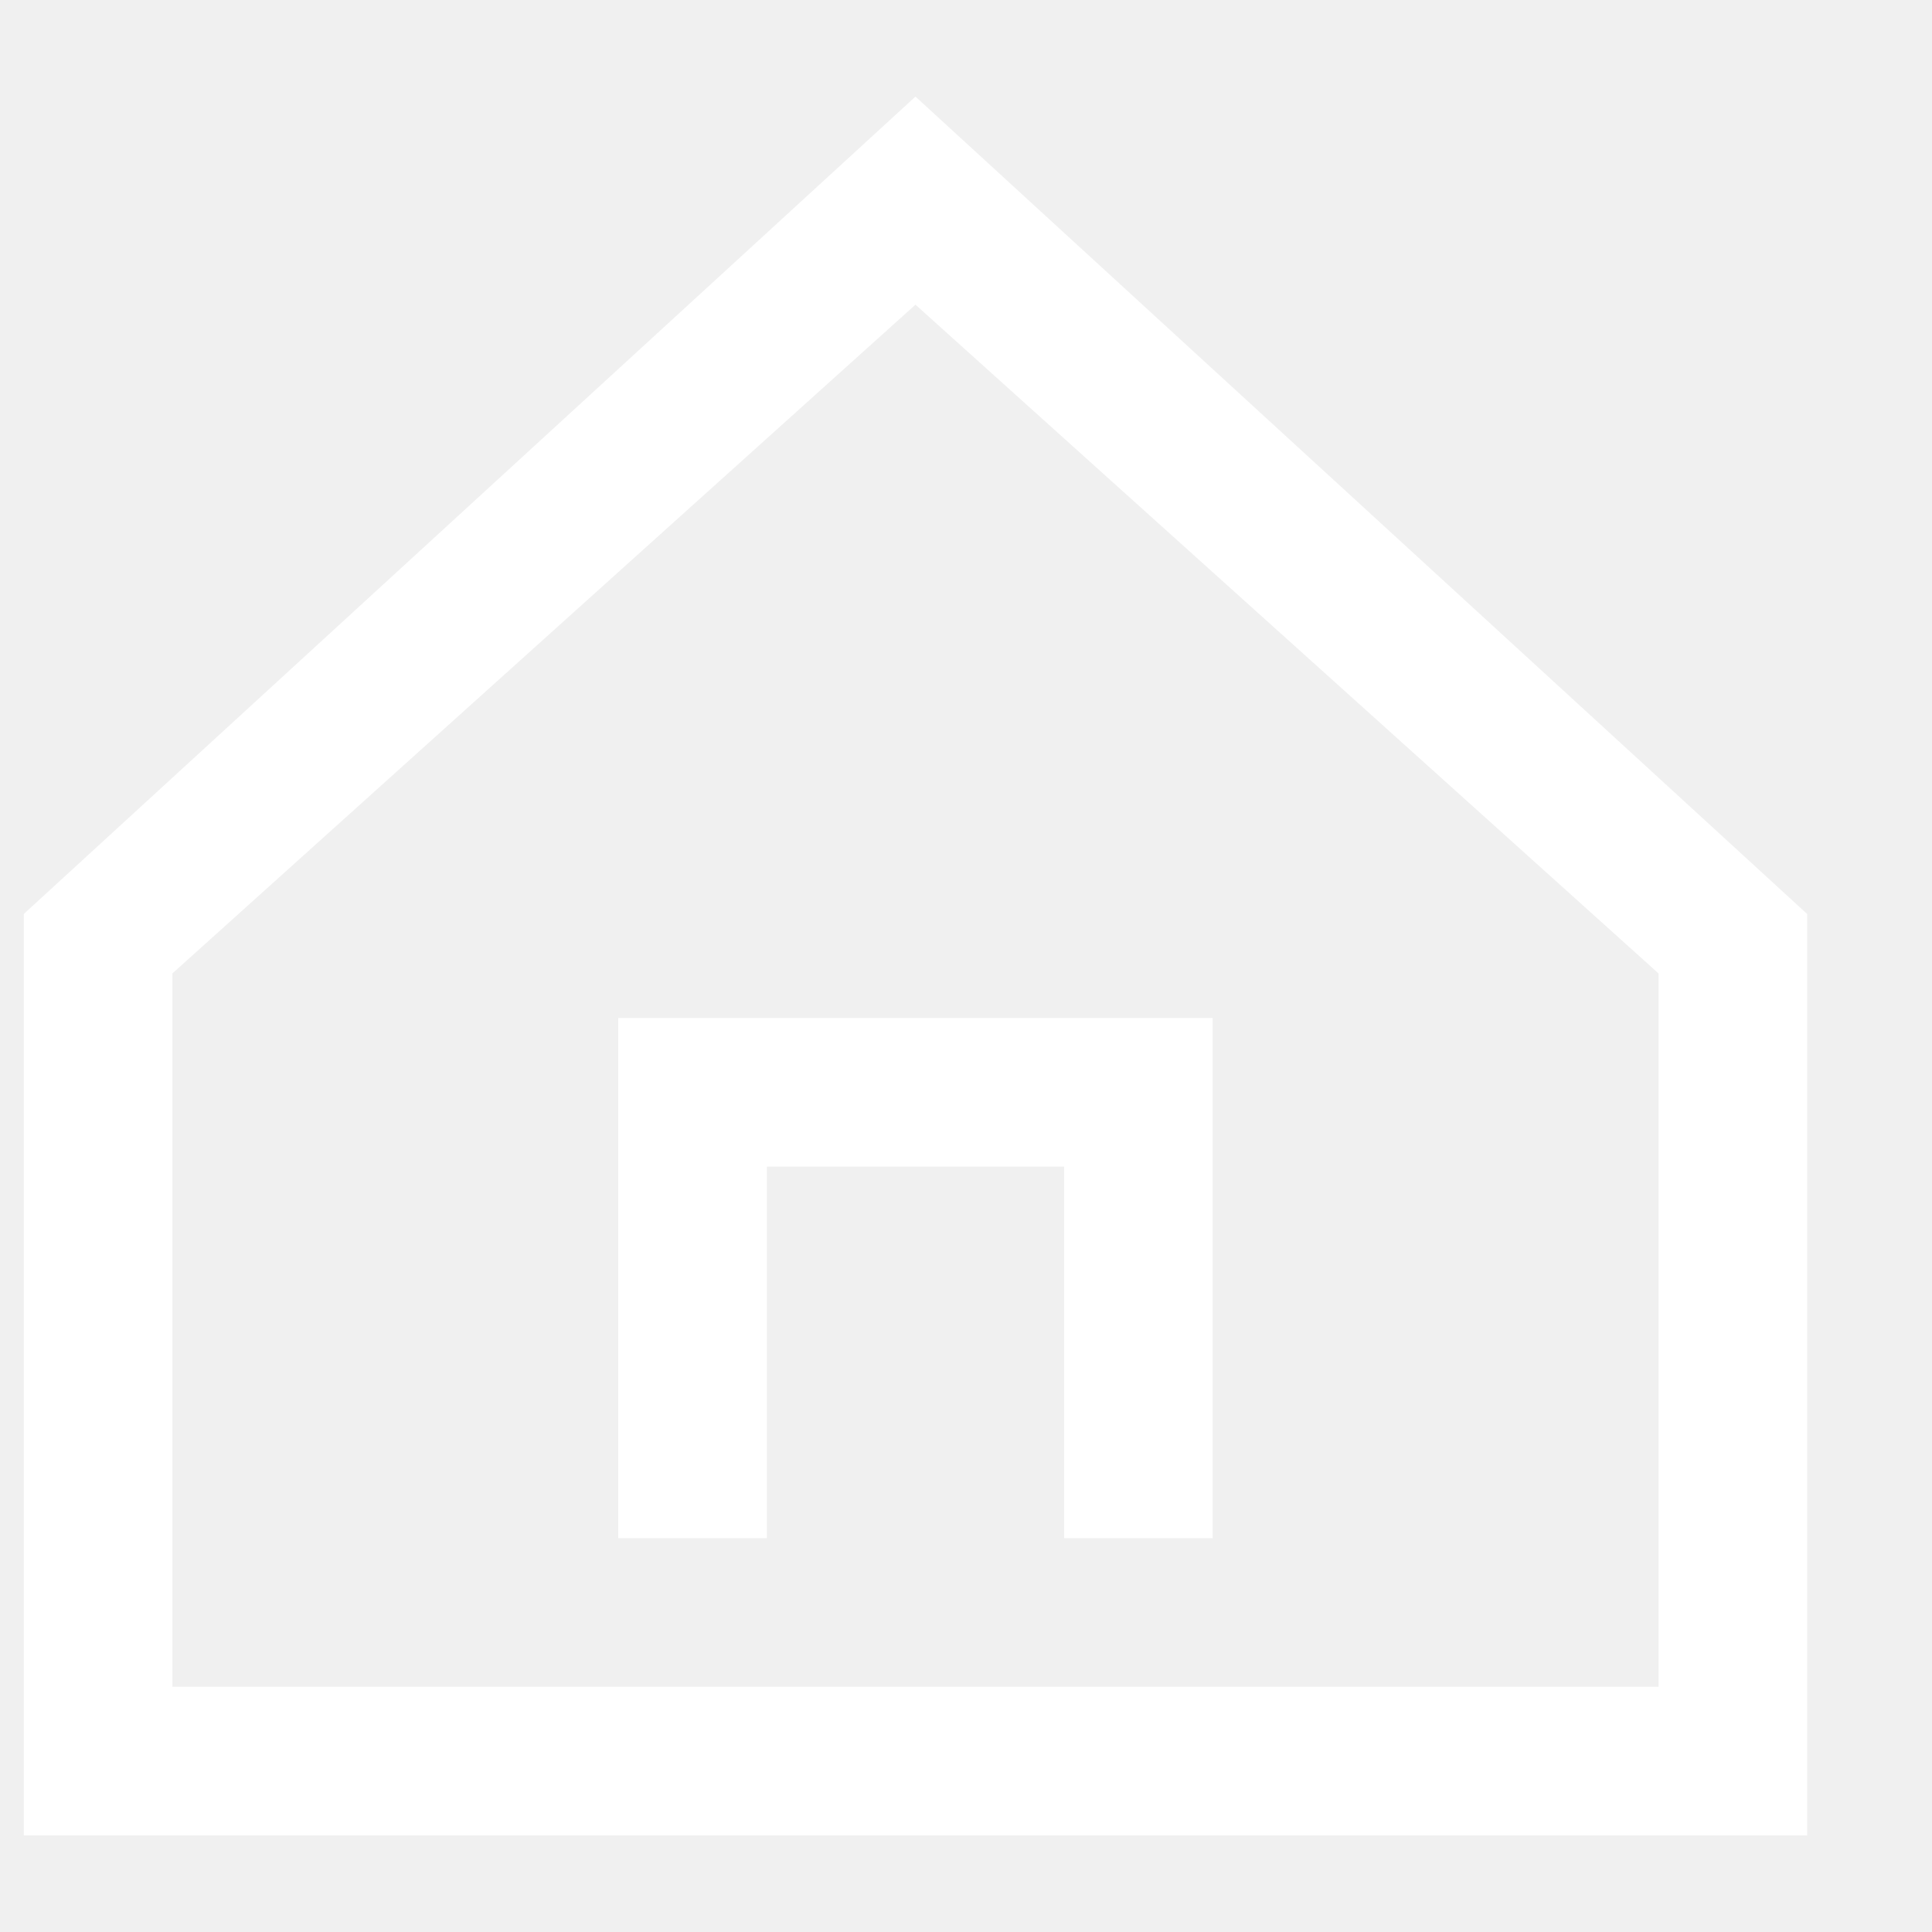
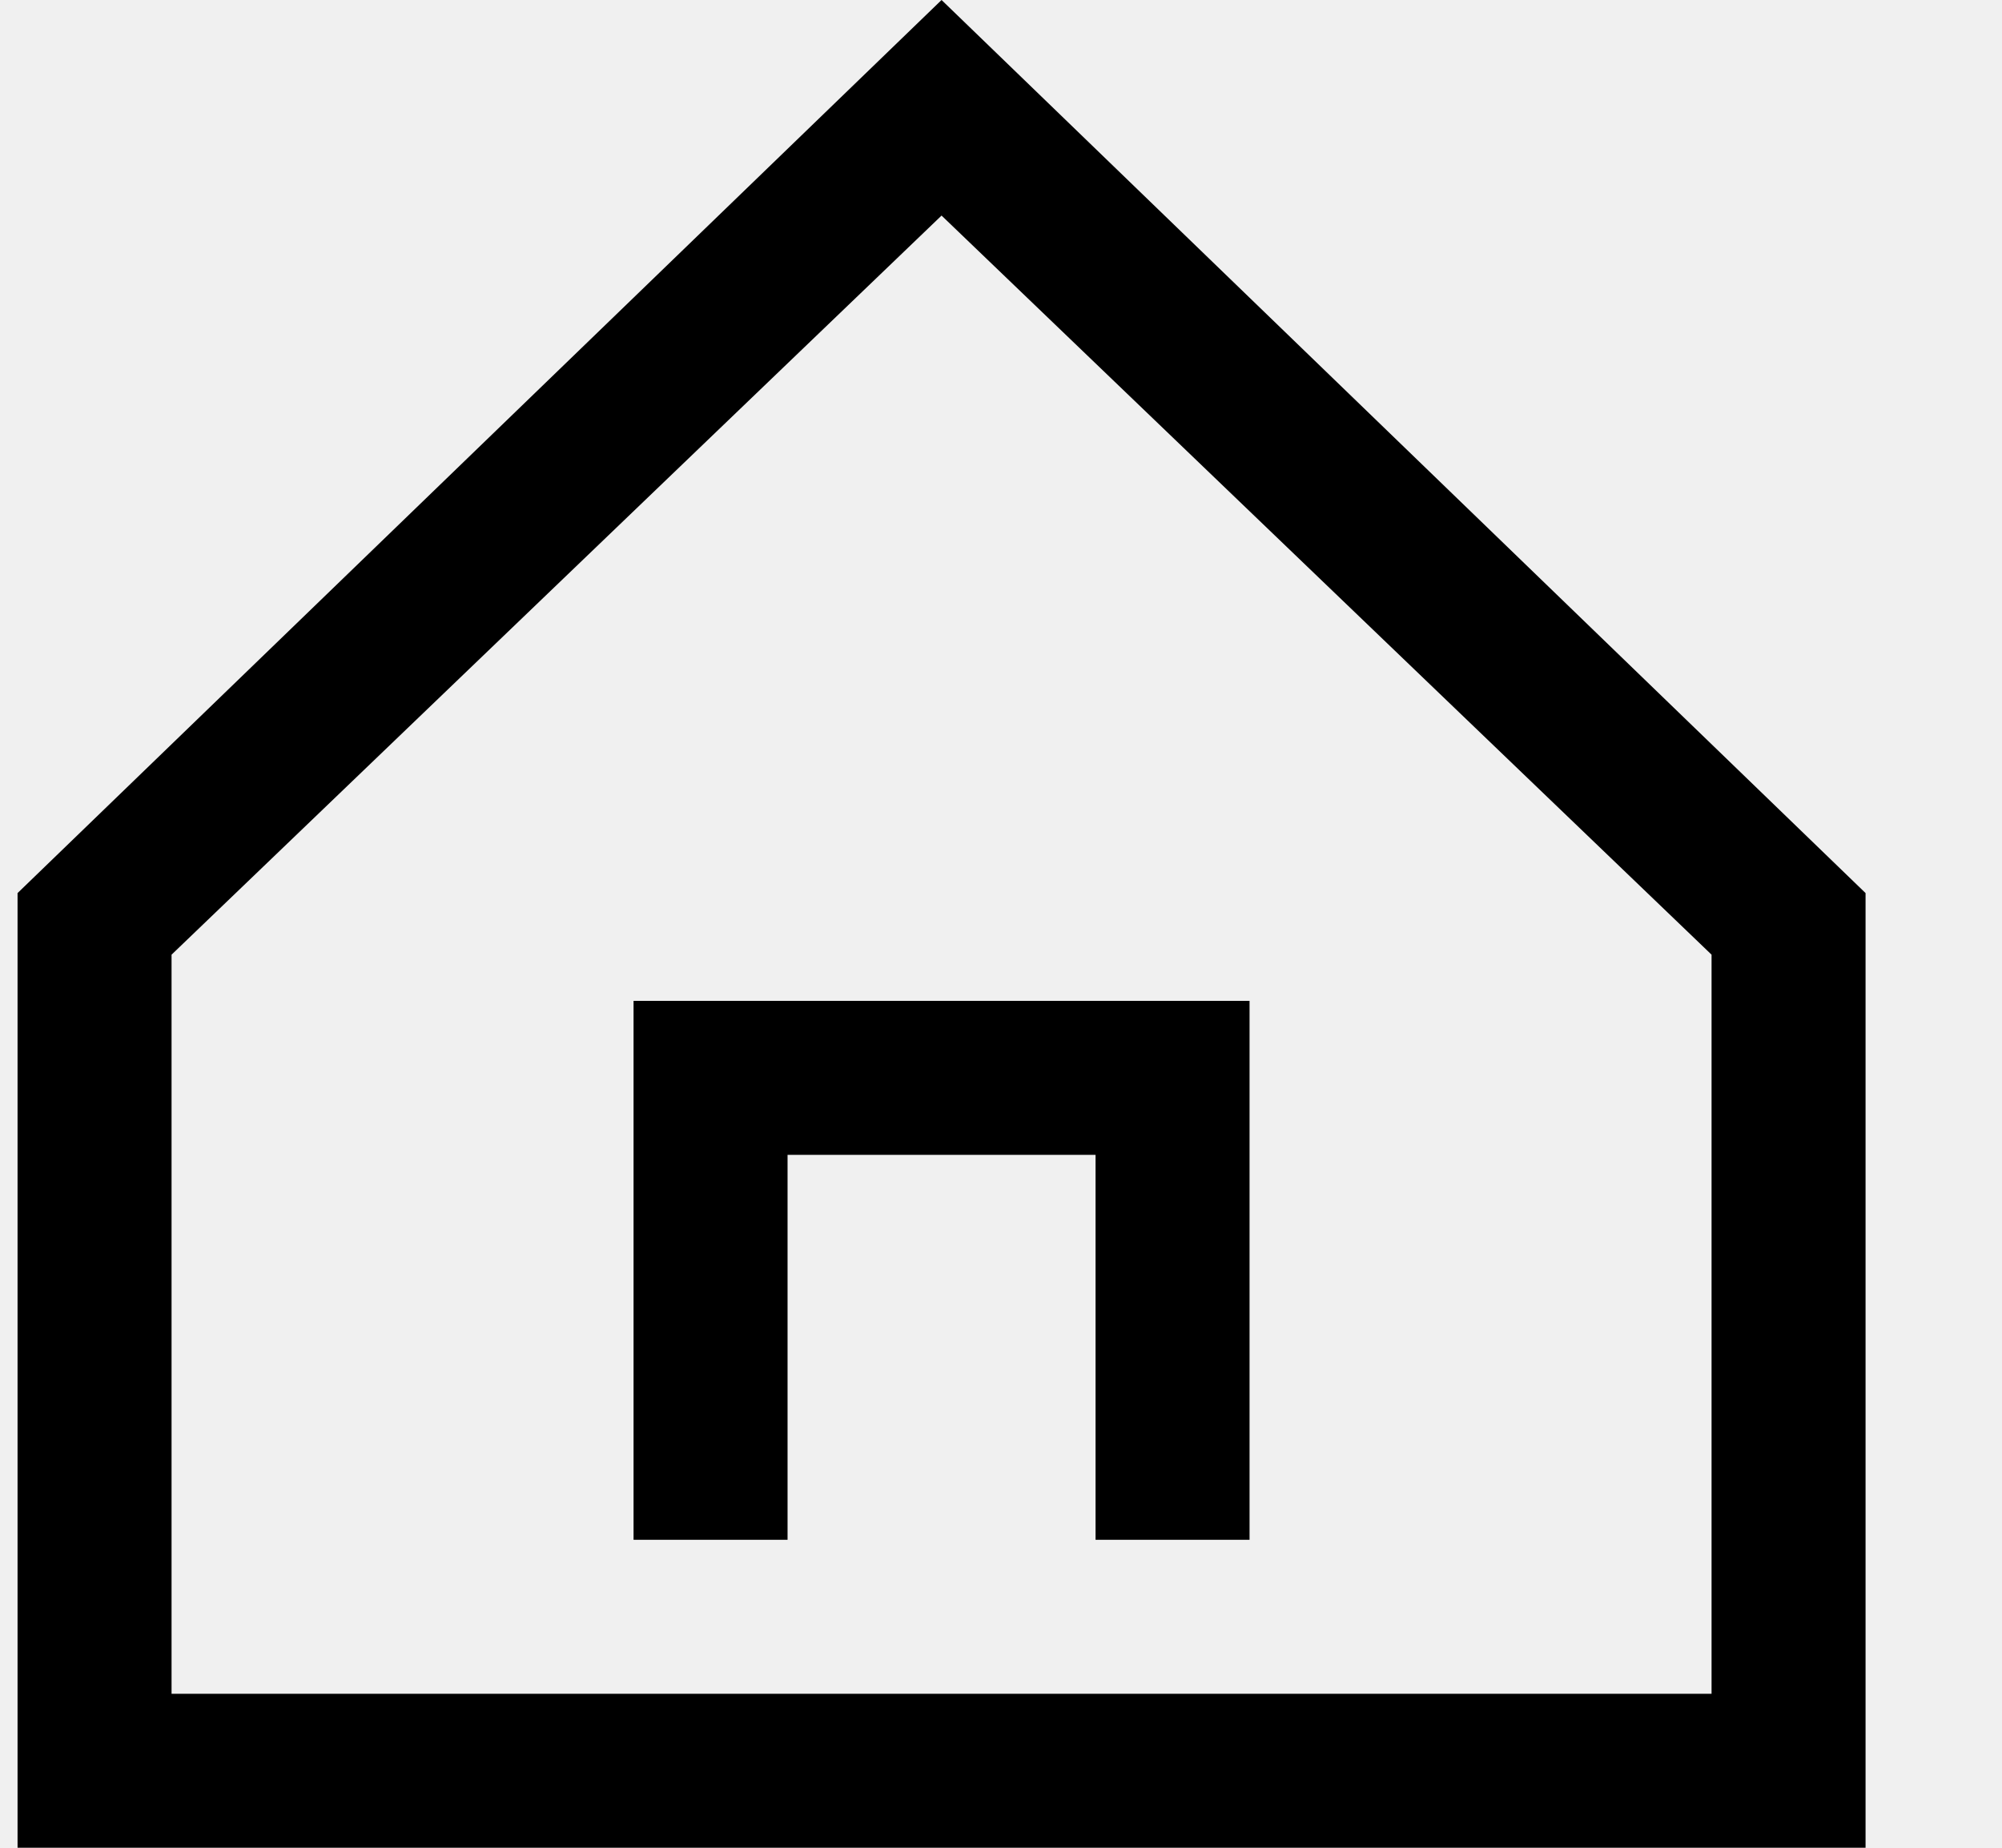
- <svg xmlns="http://www.w3.org/2000/svg" width="13" height="13" fill="none">
-   <path fill-rule="evenodd" clip-rule="evenodd" d="m.16 6.15 6-5.5 6 5.5v6.2h-12v-6.2Zm1 .4v4.8h10v-4.8l-5-4.5-5 4.5Zm4 3.8h-1v-3.5h4v3.5h-1v-2.5h-2v2.5Z" fill="#fff" />
+ <svg xmlns="http://www.w3.org/2000/svg" width="13" height="12" viewBox="0 0 13 12" fill="none">
+   <path d="m6.114 0-6 5.8V12h12V5.8l-6-5.8Zm5 11h-10V6.2l5-4.8 5 4.8V11Z" fill="#000" />
+   <path d="M4.114 10h1V7.5h2V10h1V6.5h-4V10Z" fill="#000" />
</svg>
